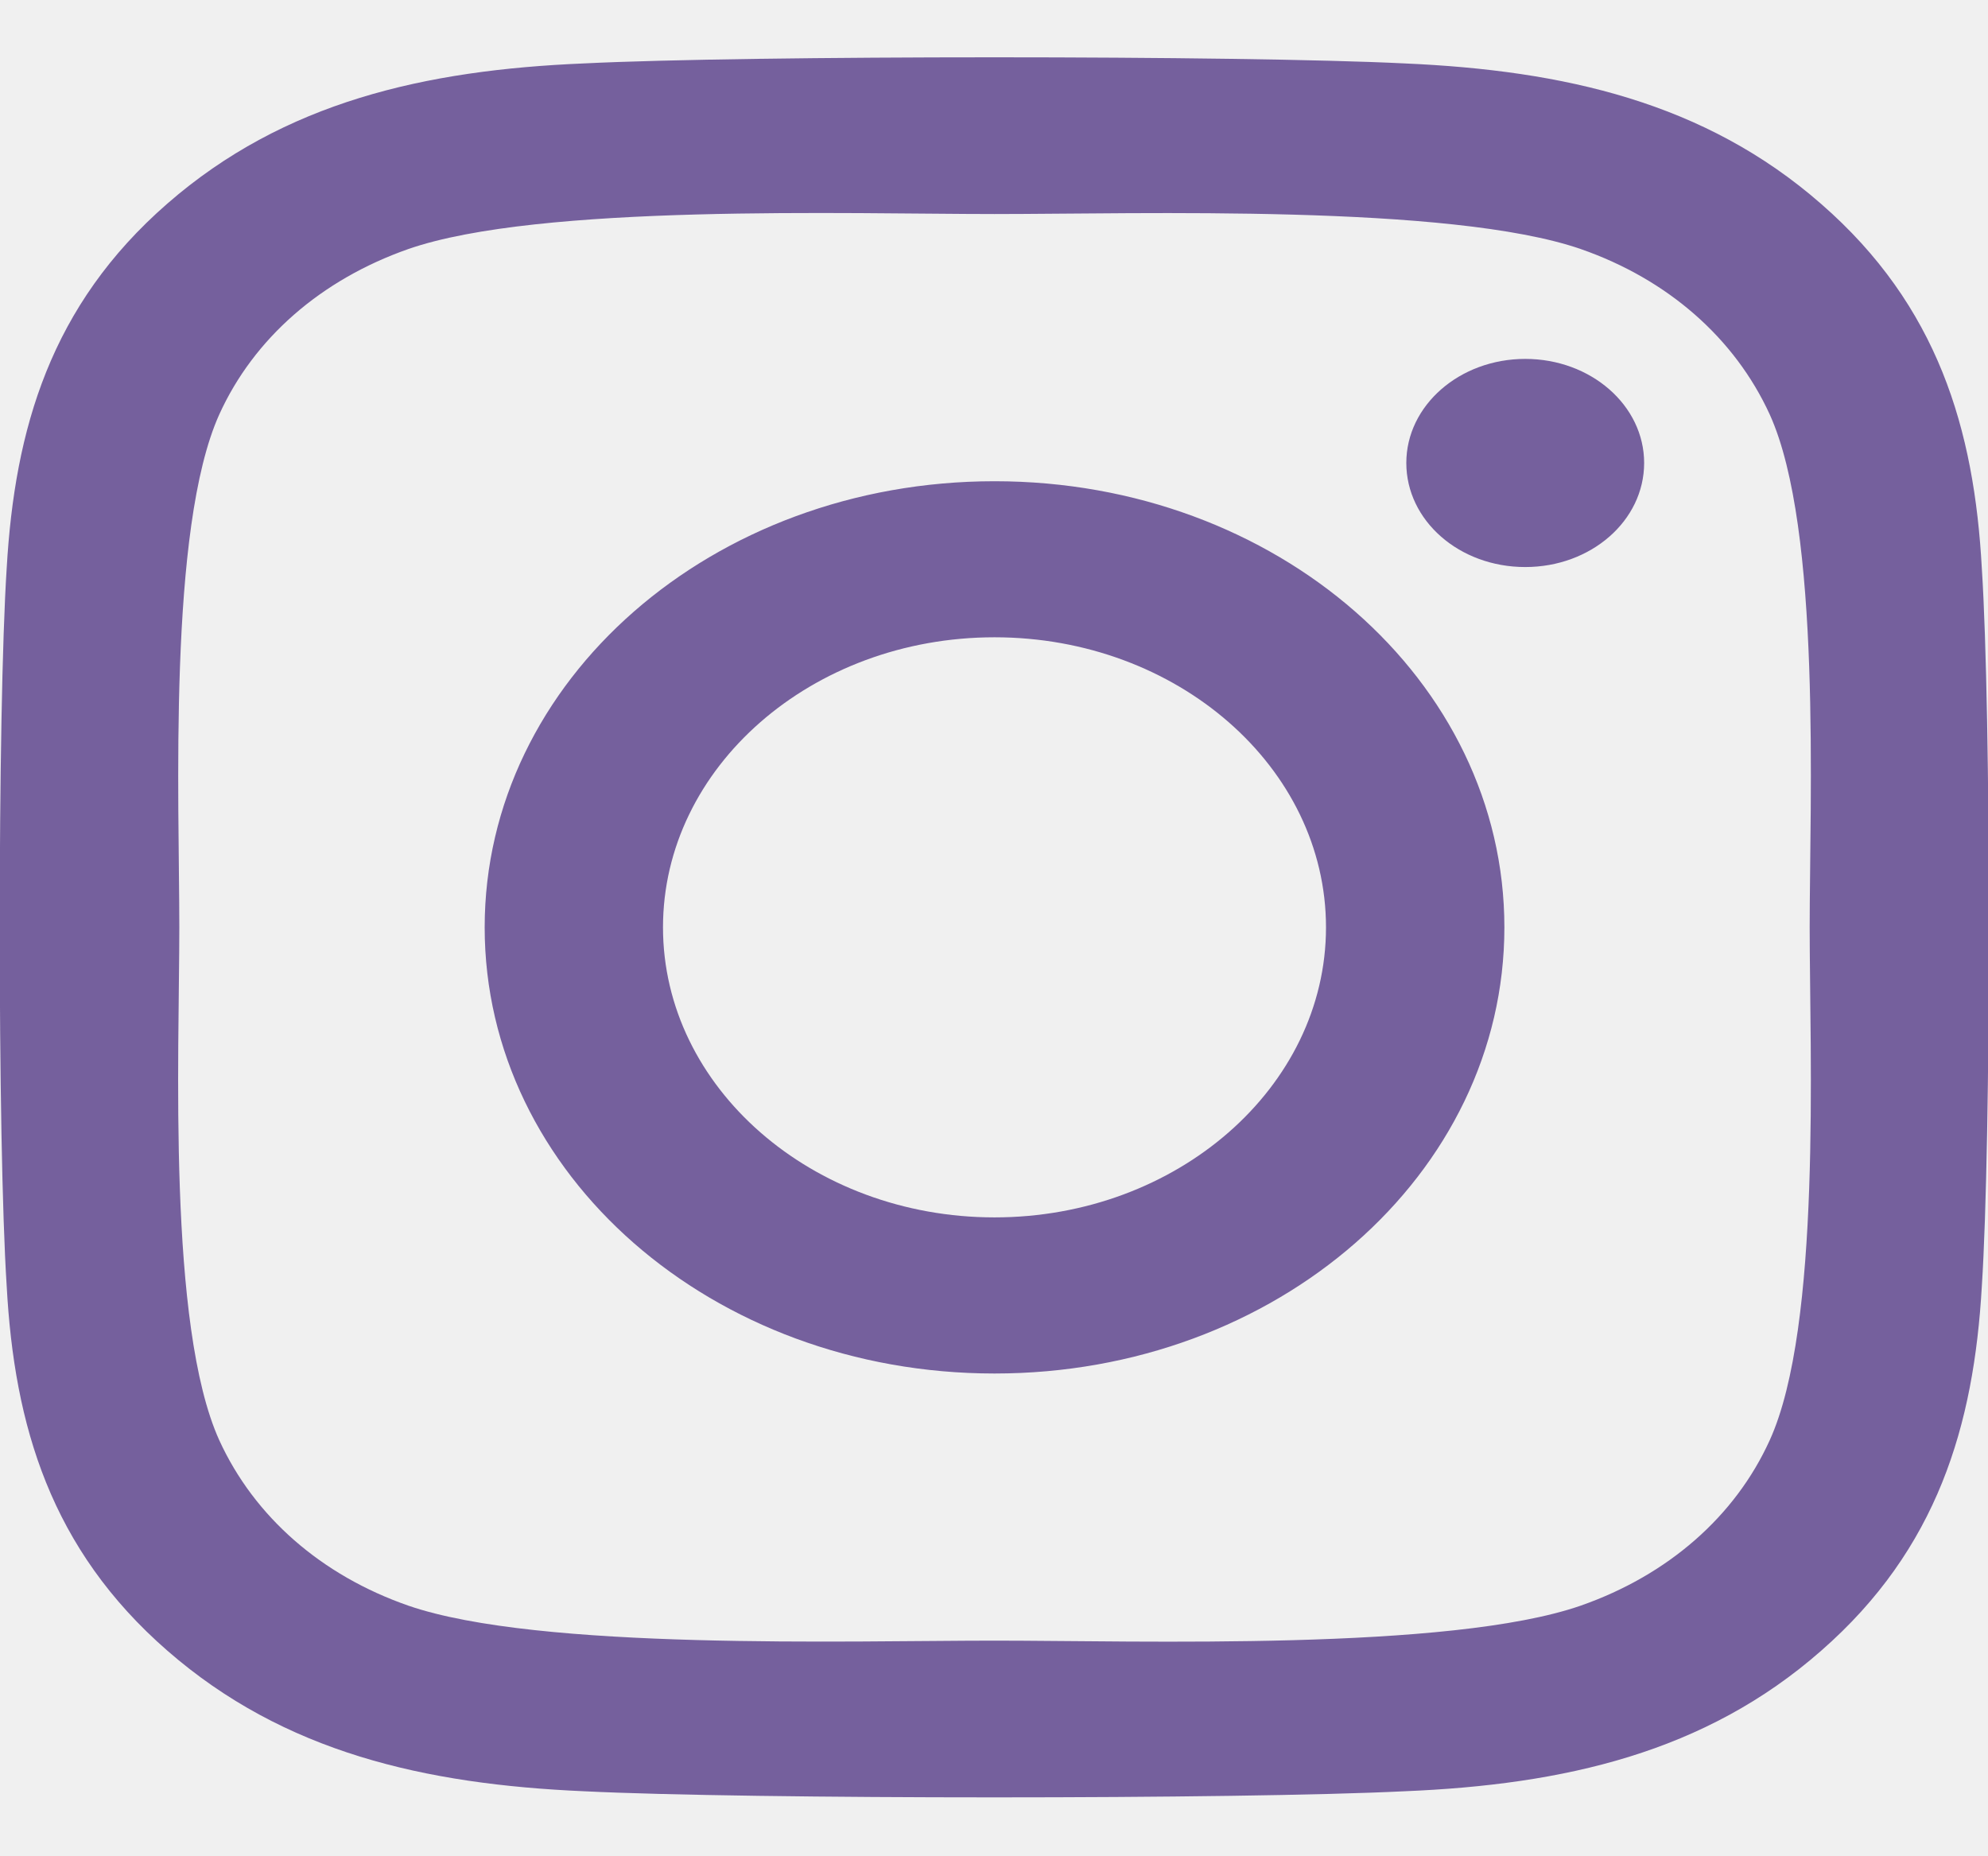
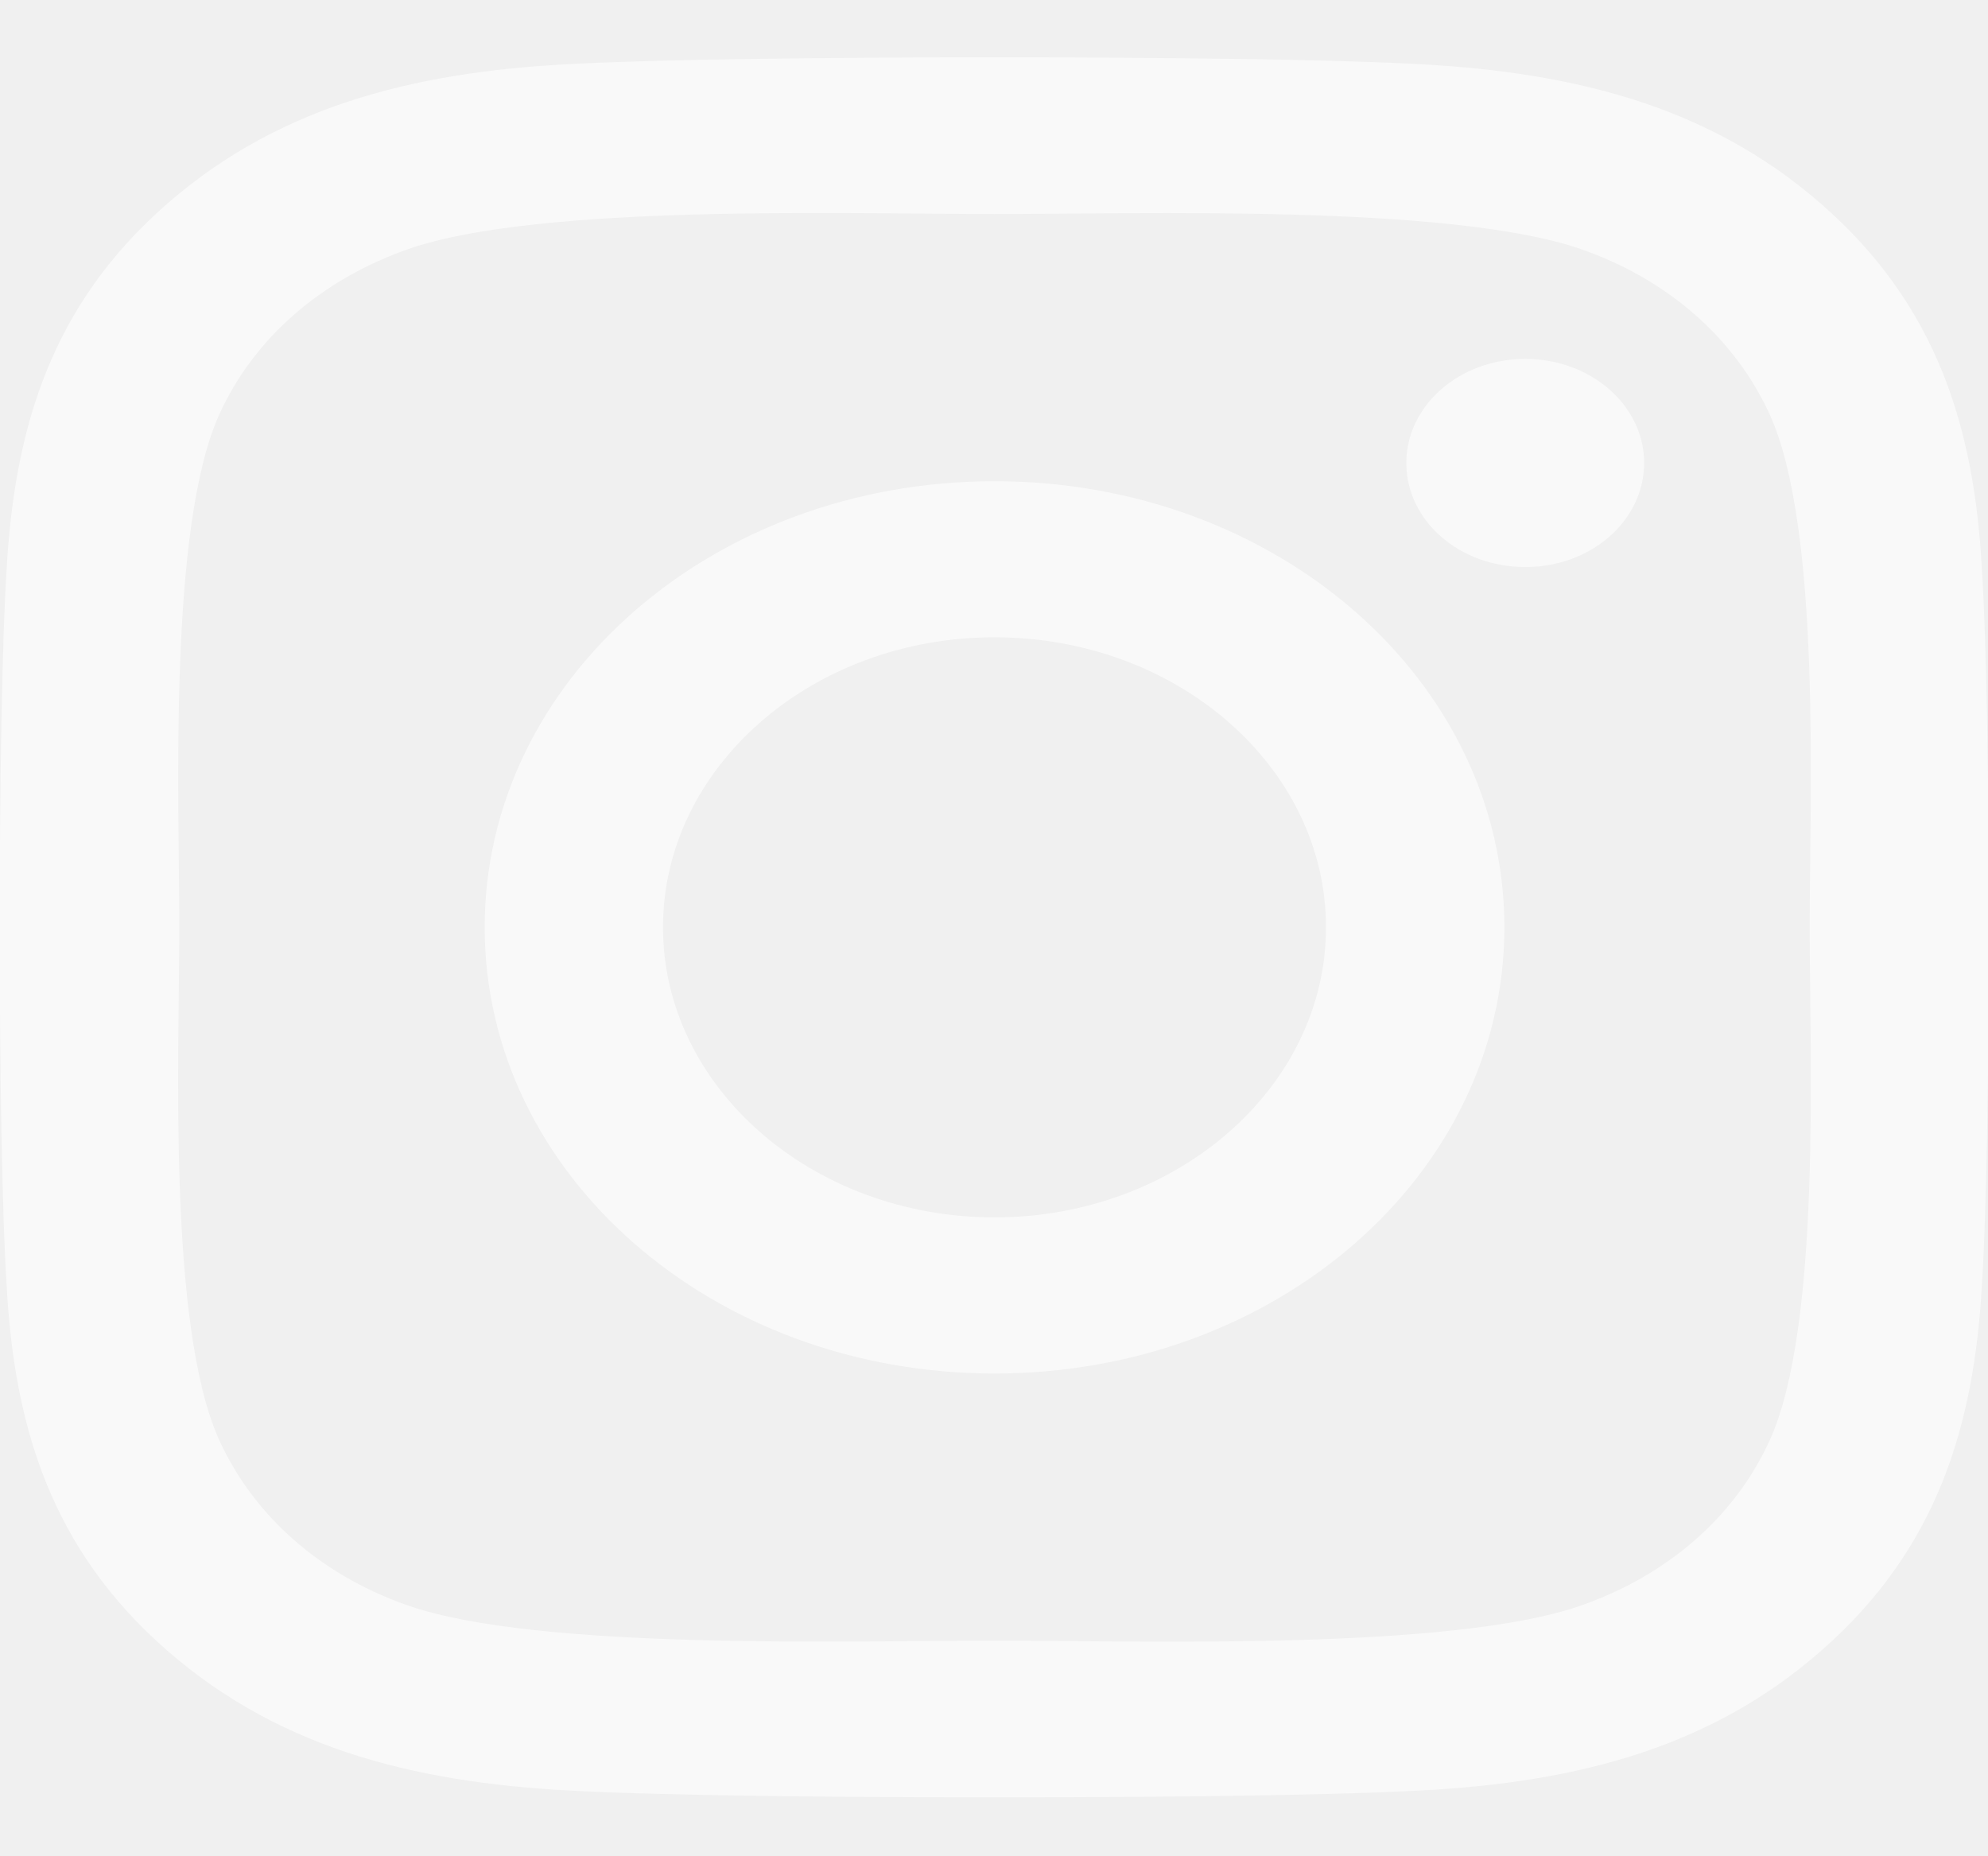
<svg xmlns="http://www.w3.org/2000/svg" width="30" height="28" viewBox="0 0 30 28" fill="none">
-   <path d="M15.008 7.262C10.749 7.262 7.314 10.268 7.314 13.994C7.314 17.721 10.749 20.727 15.008 20.727C19.267 20.727 22.702 17.721 22.702 13.994C22.702 10.268 19.267 7.262 15.008 7.262ZM15.008 18.371C12.255 18.371 10.005 16.408 10.005 13.994C10.005 11.58 12.249 9.617 15.008 9.617C17.767 9.617 20.01 11.58 20.01 13.994C20.01 16.408 17.76 18.371 15.008 18.371ZM24.811 6.986C24.811 7.859 24.008 8.557 23.017 8.557C22.019 8.557 21.222 7.854 21.222 6.986C21.222 6.119 22.026 5.416 23.017 5.416C24.008 5.416 24.811 6.119 24.811 6.986ZM29.907 8.58C29.793 6.477 29.244 4.613 27.483 3.078C25.729 1.543 23.599 1.062 21.195 0.957C18.718 0.834 11.291 0.834 8.813 0.957C6.416 1.057 4.287 1.537 2.526 3.072C0.764 4.607 0.222 6.471 0.101 8.574C-0.039 10.742 -0.039 17.24 0.101 19.408C0.215 21.512 0.764 23.375 2.526 24.91C4.287 26.445 6.409 26.926 8.813 27.031C11.291 27.154 18.718 27.154 21.195 27.031C23.599 26.932 25.729 26.451 27.483 24.91C29.238 23.375 29.787 21.512 29.907 19.408C30.048 17.24 30.048 10.748 29.907 8.58ZM26.706 21.734C26.184 22.883 25.173 23.768 23.854 24.23C21.878 24.916 17.191 24.758 15.008 24.758C12.825 24.758 8.13 24.91 6.162 24.23C4.849 23.773 3.838 22.889 3.309 21.734C2.526 20.006 2.706 15.904 2.706 13.994C2.706 12.084 2.532 7.977 3.309 6.254C3.831 5.105 4.843 4.221 6.162 3.758C8.137 3.072 12.825 3.23 15.008 3.23C17.191 3.23 21.885 3.078 23.854 3.758C25.166 4.215 26.177 5.1 26.706 6.254C27.49 7.982 27.309 12.084 27.309 13.994C27.309 15.904 27.49 20.012 26.706 21.734Z" fill="#240066" fill-opacity="0.6" />
+   <path d="M15.008 7.262C10.749 7.262 7.314 10.268 7.314 13.994C7.314 17.721 10.749 20.727 15.008 20.727C19.267 20.727 22.702 17.721 22.702 13.994C22.702 10.268 19.267 7.262 15.008 7.262ZM15.008 18.371C12.255 18.371 10.005 16.408 10.005 13.994C10.005 11.58 12.249 9.617 15.008 9.617C17.767 9.617 20.01 11.58 20.01 13.994C20.01 16.408 17.76 18.371 15.008 18.371ZM24.811 6.986C24.811 7.859 24.008 8.557 23.017 8.557C22.019 8.557 21.222 7.854 21.222 6.986C21.222 6.119 22.026 5.416 23.017 5.416C24.008 5.416 24.811 6.119 24.811 6.986ZM29.907 8.58C29.793 6.477 29.244 4.613 27.483 3.078C25.729 1.543 23.599 1.062 21.195 0.957C18.718 0.834 11.291 0.834 8.813 0.957C6.416 1.057 4.287 1.537 2.526 3.072C0.764 4.607 0.222 6.471 0.101 8.574C-0.039 10.742 -0.039 17.24 0.101 19.408C0.215 21.512 0.764 23.375 2.526 24.91C4.287 26.445 6.409 26.926 8.813 27.031C11.291 27.154 18.718 27.154 21.195 27.031C23.599 26.932 25.729 26.451 27.483 24.91C29.238 23.375 29.787 21.512 29.907 19.408C30.048 17.24 30.048 10.748 29.907 8.58ZM26.706 21.734C26.184 22.883 25.173 23.768 23.854 24.23C21.878 24.916 17.191 24.758 15.008 24.758C12.825 24.758 8.13 24.91 6.162 24.23C4.849 23.773 3.838 22.889 3.309 21.734C2.526 20.006 2.706 15.904 2.706 13.994C2.706 12.084 2.532 7.977 3.309 6.254C3.831 5.105 4.843 4.221 6.162 3.758C8.137 3.072 12.825 3.23 15.008 3.23C17.191 3.23 21.885 3.078 23.854 3.758C25.166 4.215 26.177 5.1 26.706 6.254C27.49 7.982 27.309 12.084 27.309 13.994C27.309 15.904 27.49 20.012 26.706 21.734Z" fill="#fff" fill-opacity="0.6" />
</svg>
